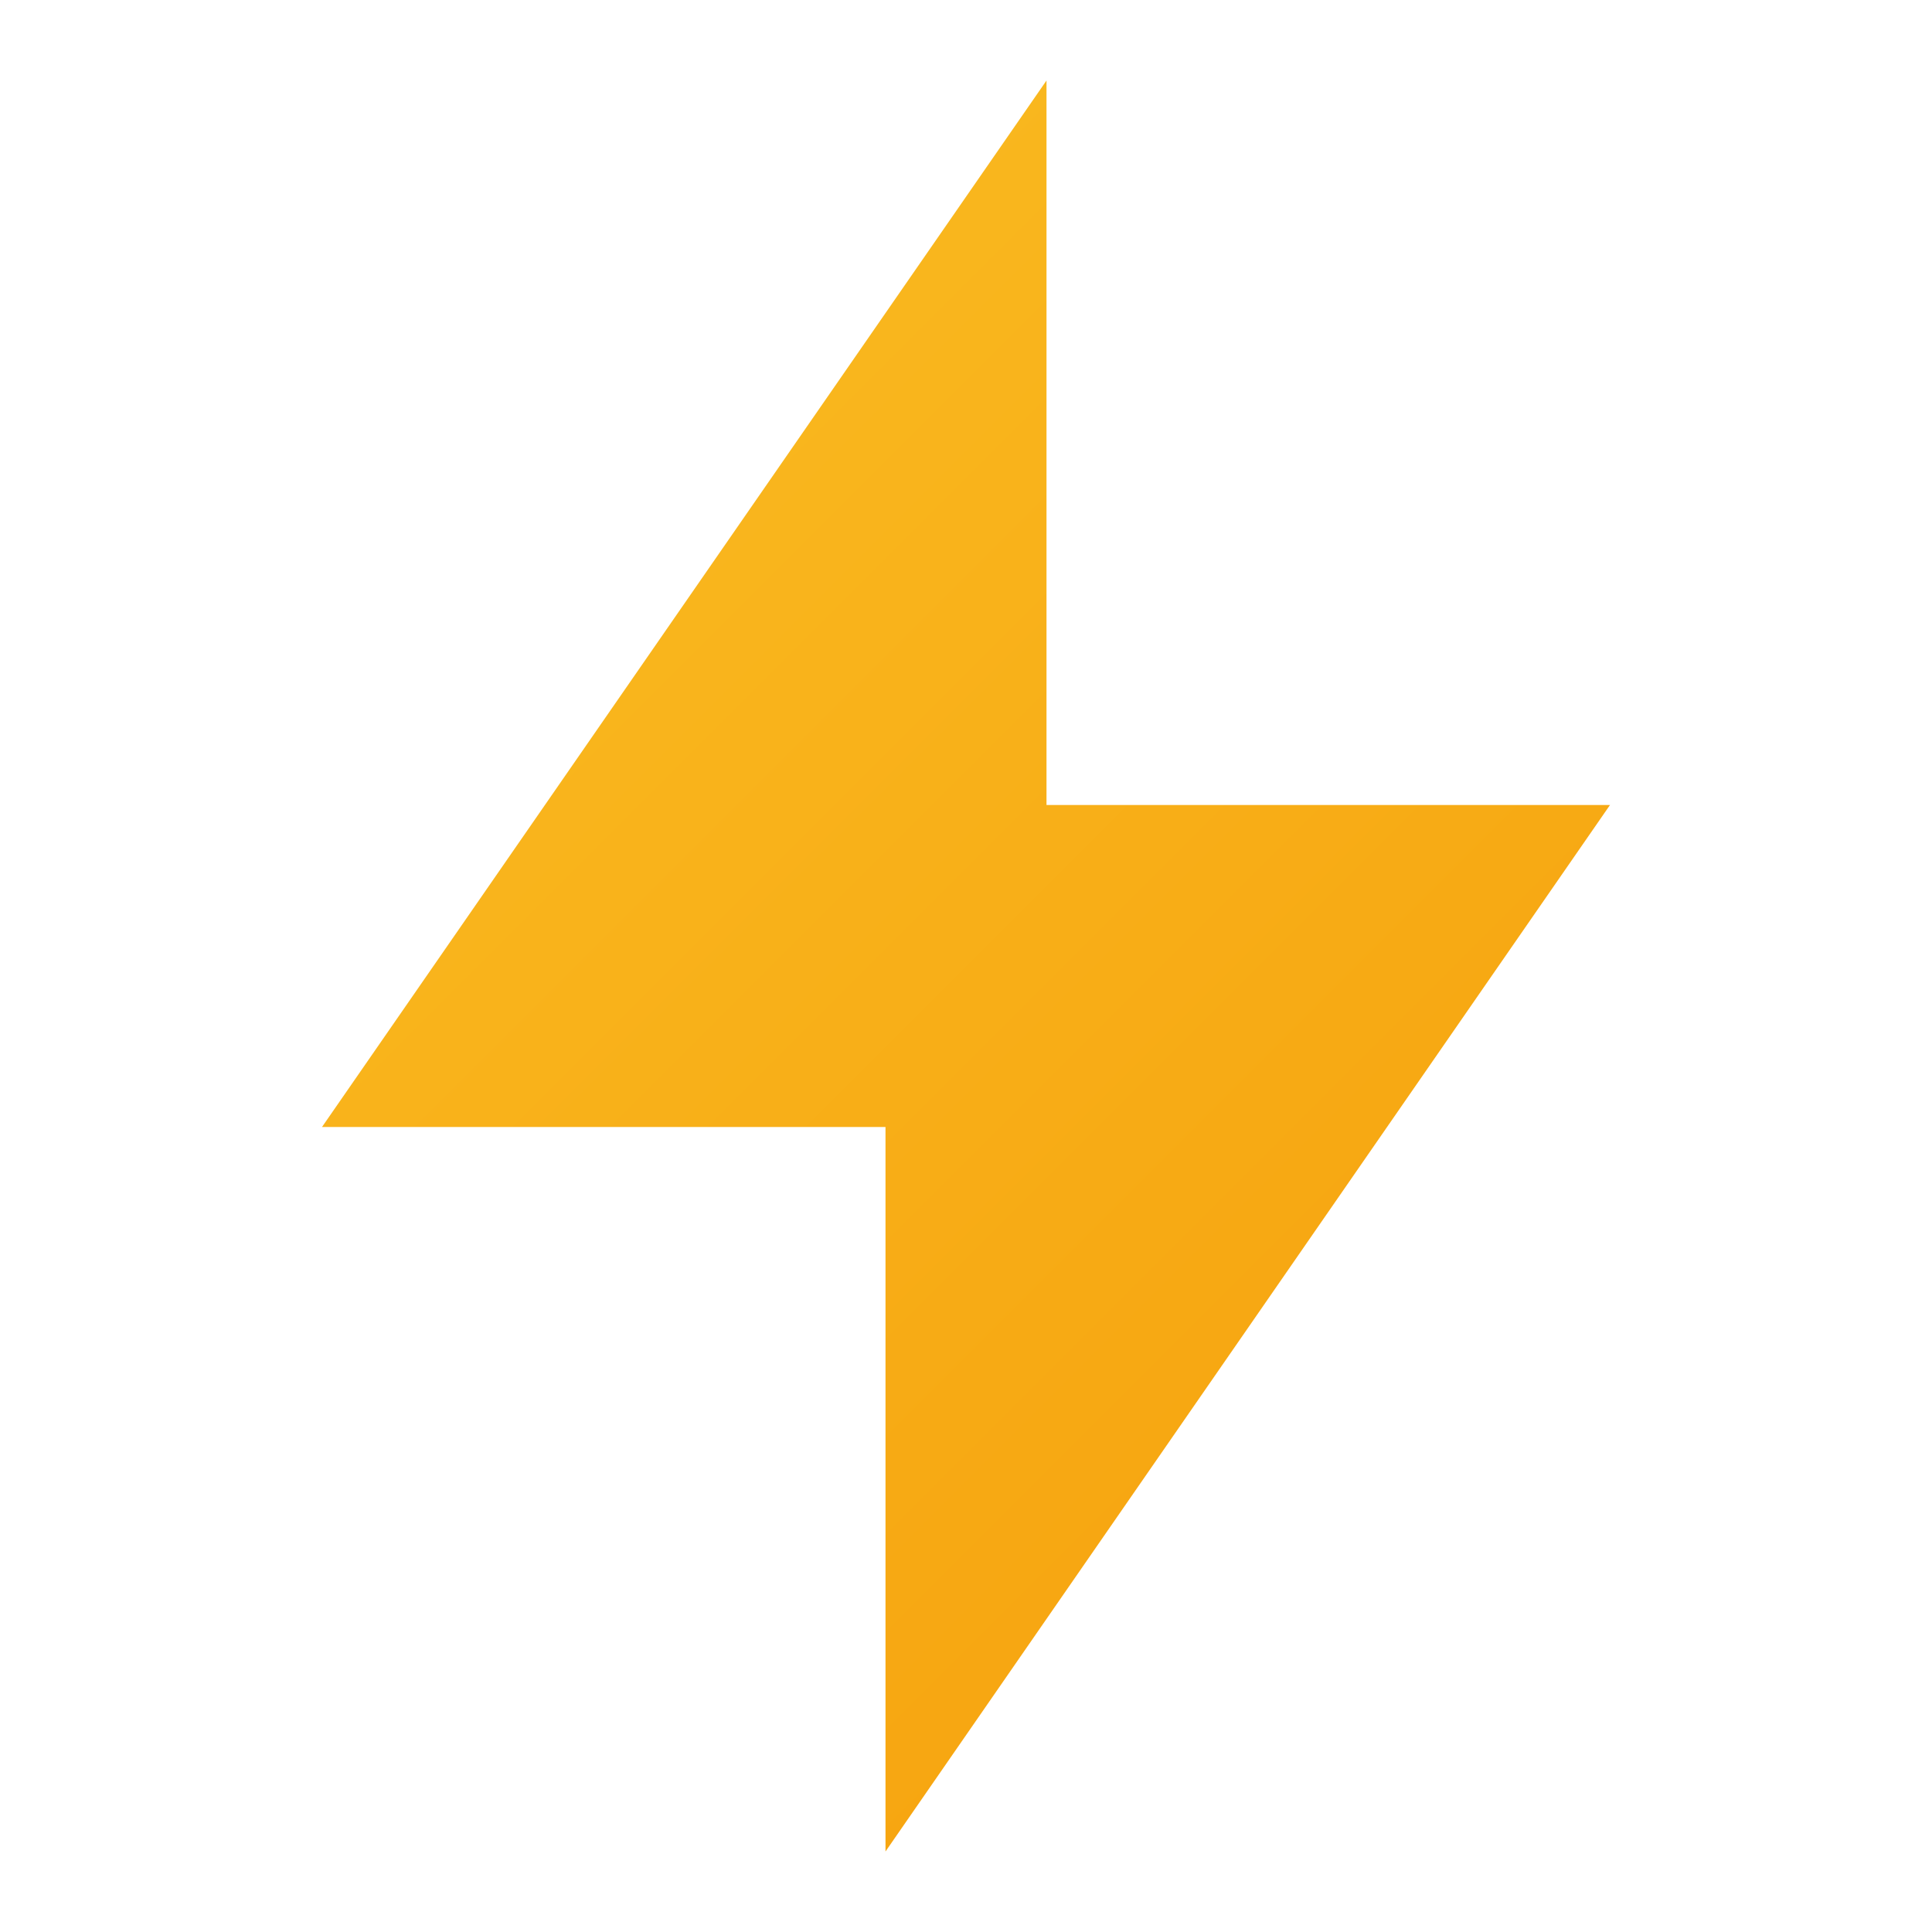
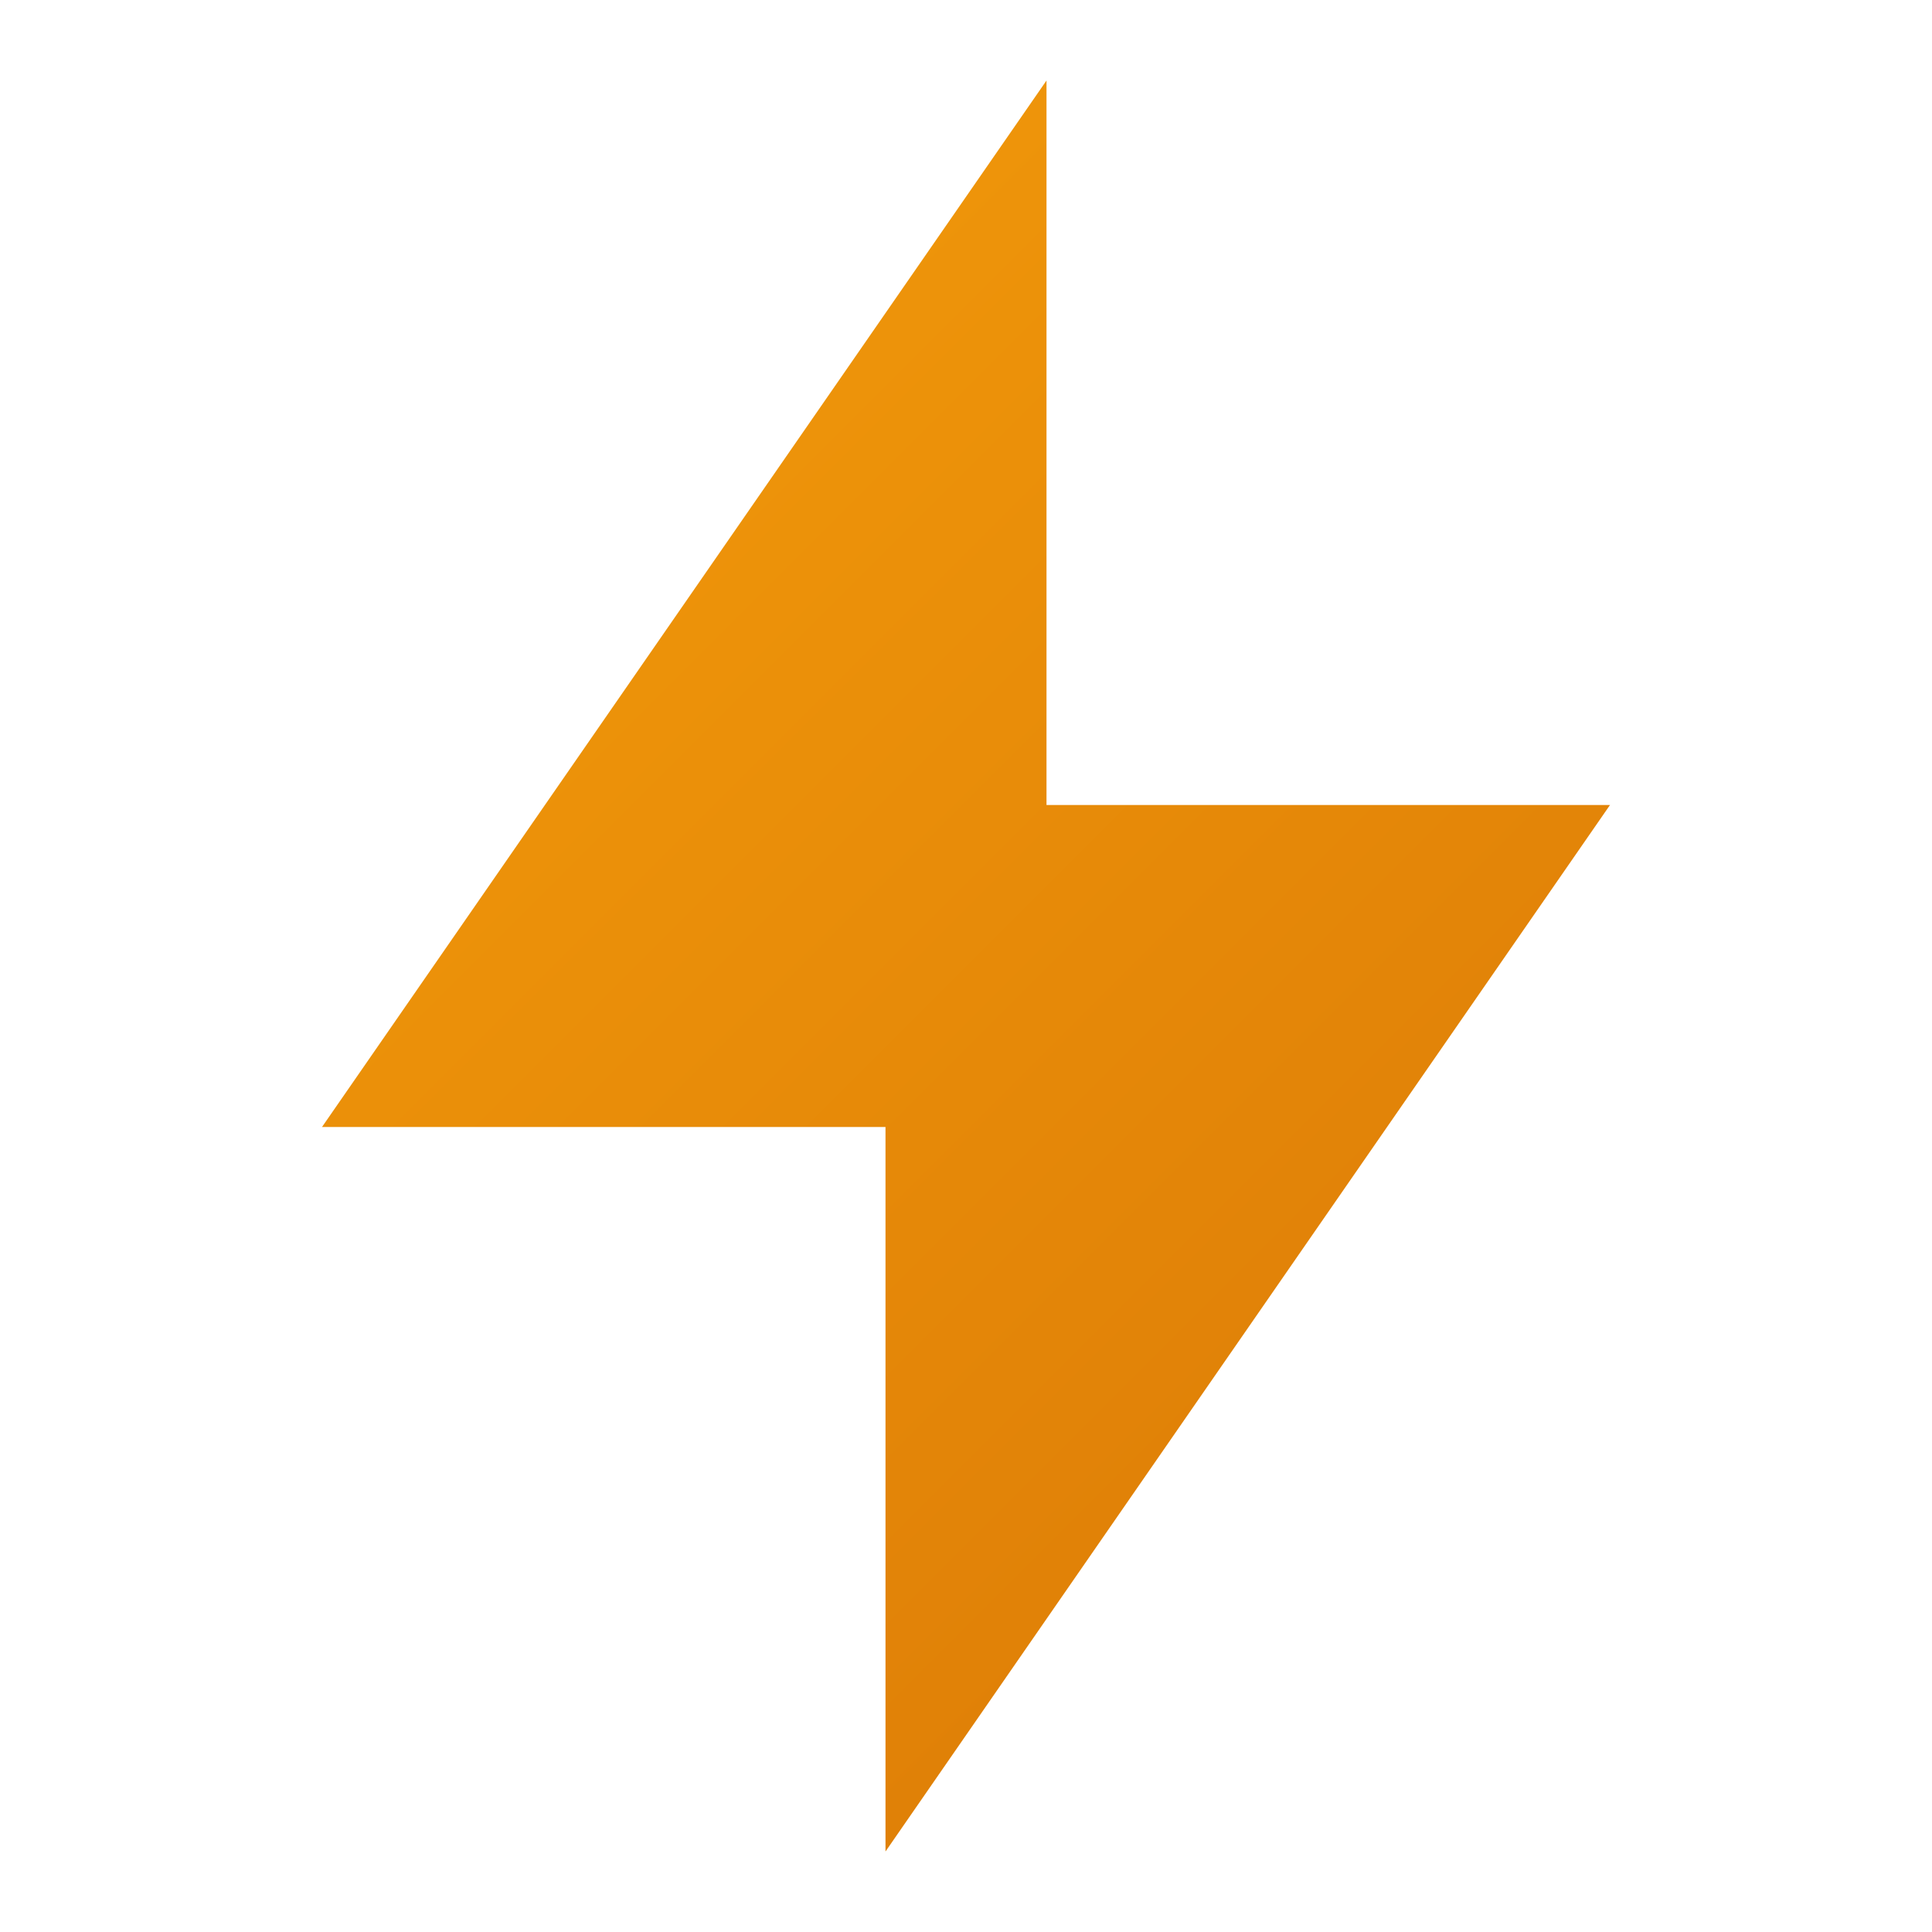
<svg xmlns="http://www.w3.org/2000/svg" viewBox="0 0 24 24" width="24" height="24">
  <defs>
    <linearGradient id="ri_zap" x1="2" y1="2" x2="22" y2="22" gradientUnits="userSpaceOnUse">
-       <stop stop-color="#fbbf24" />
-       <stop offset="1" stop-color="#f59e0b" />
+       <stop stop-color="#f59e0b" />
+       <stop offset="1" stop-color="#d97706" />
    </linearGradient>
  </defs>
  <g fill="none">
    <path fill="url(#ri_zap)" d="M13 10H20L11 23V14H4L13 1V10Z" />
  </g>
</svg>
